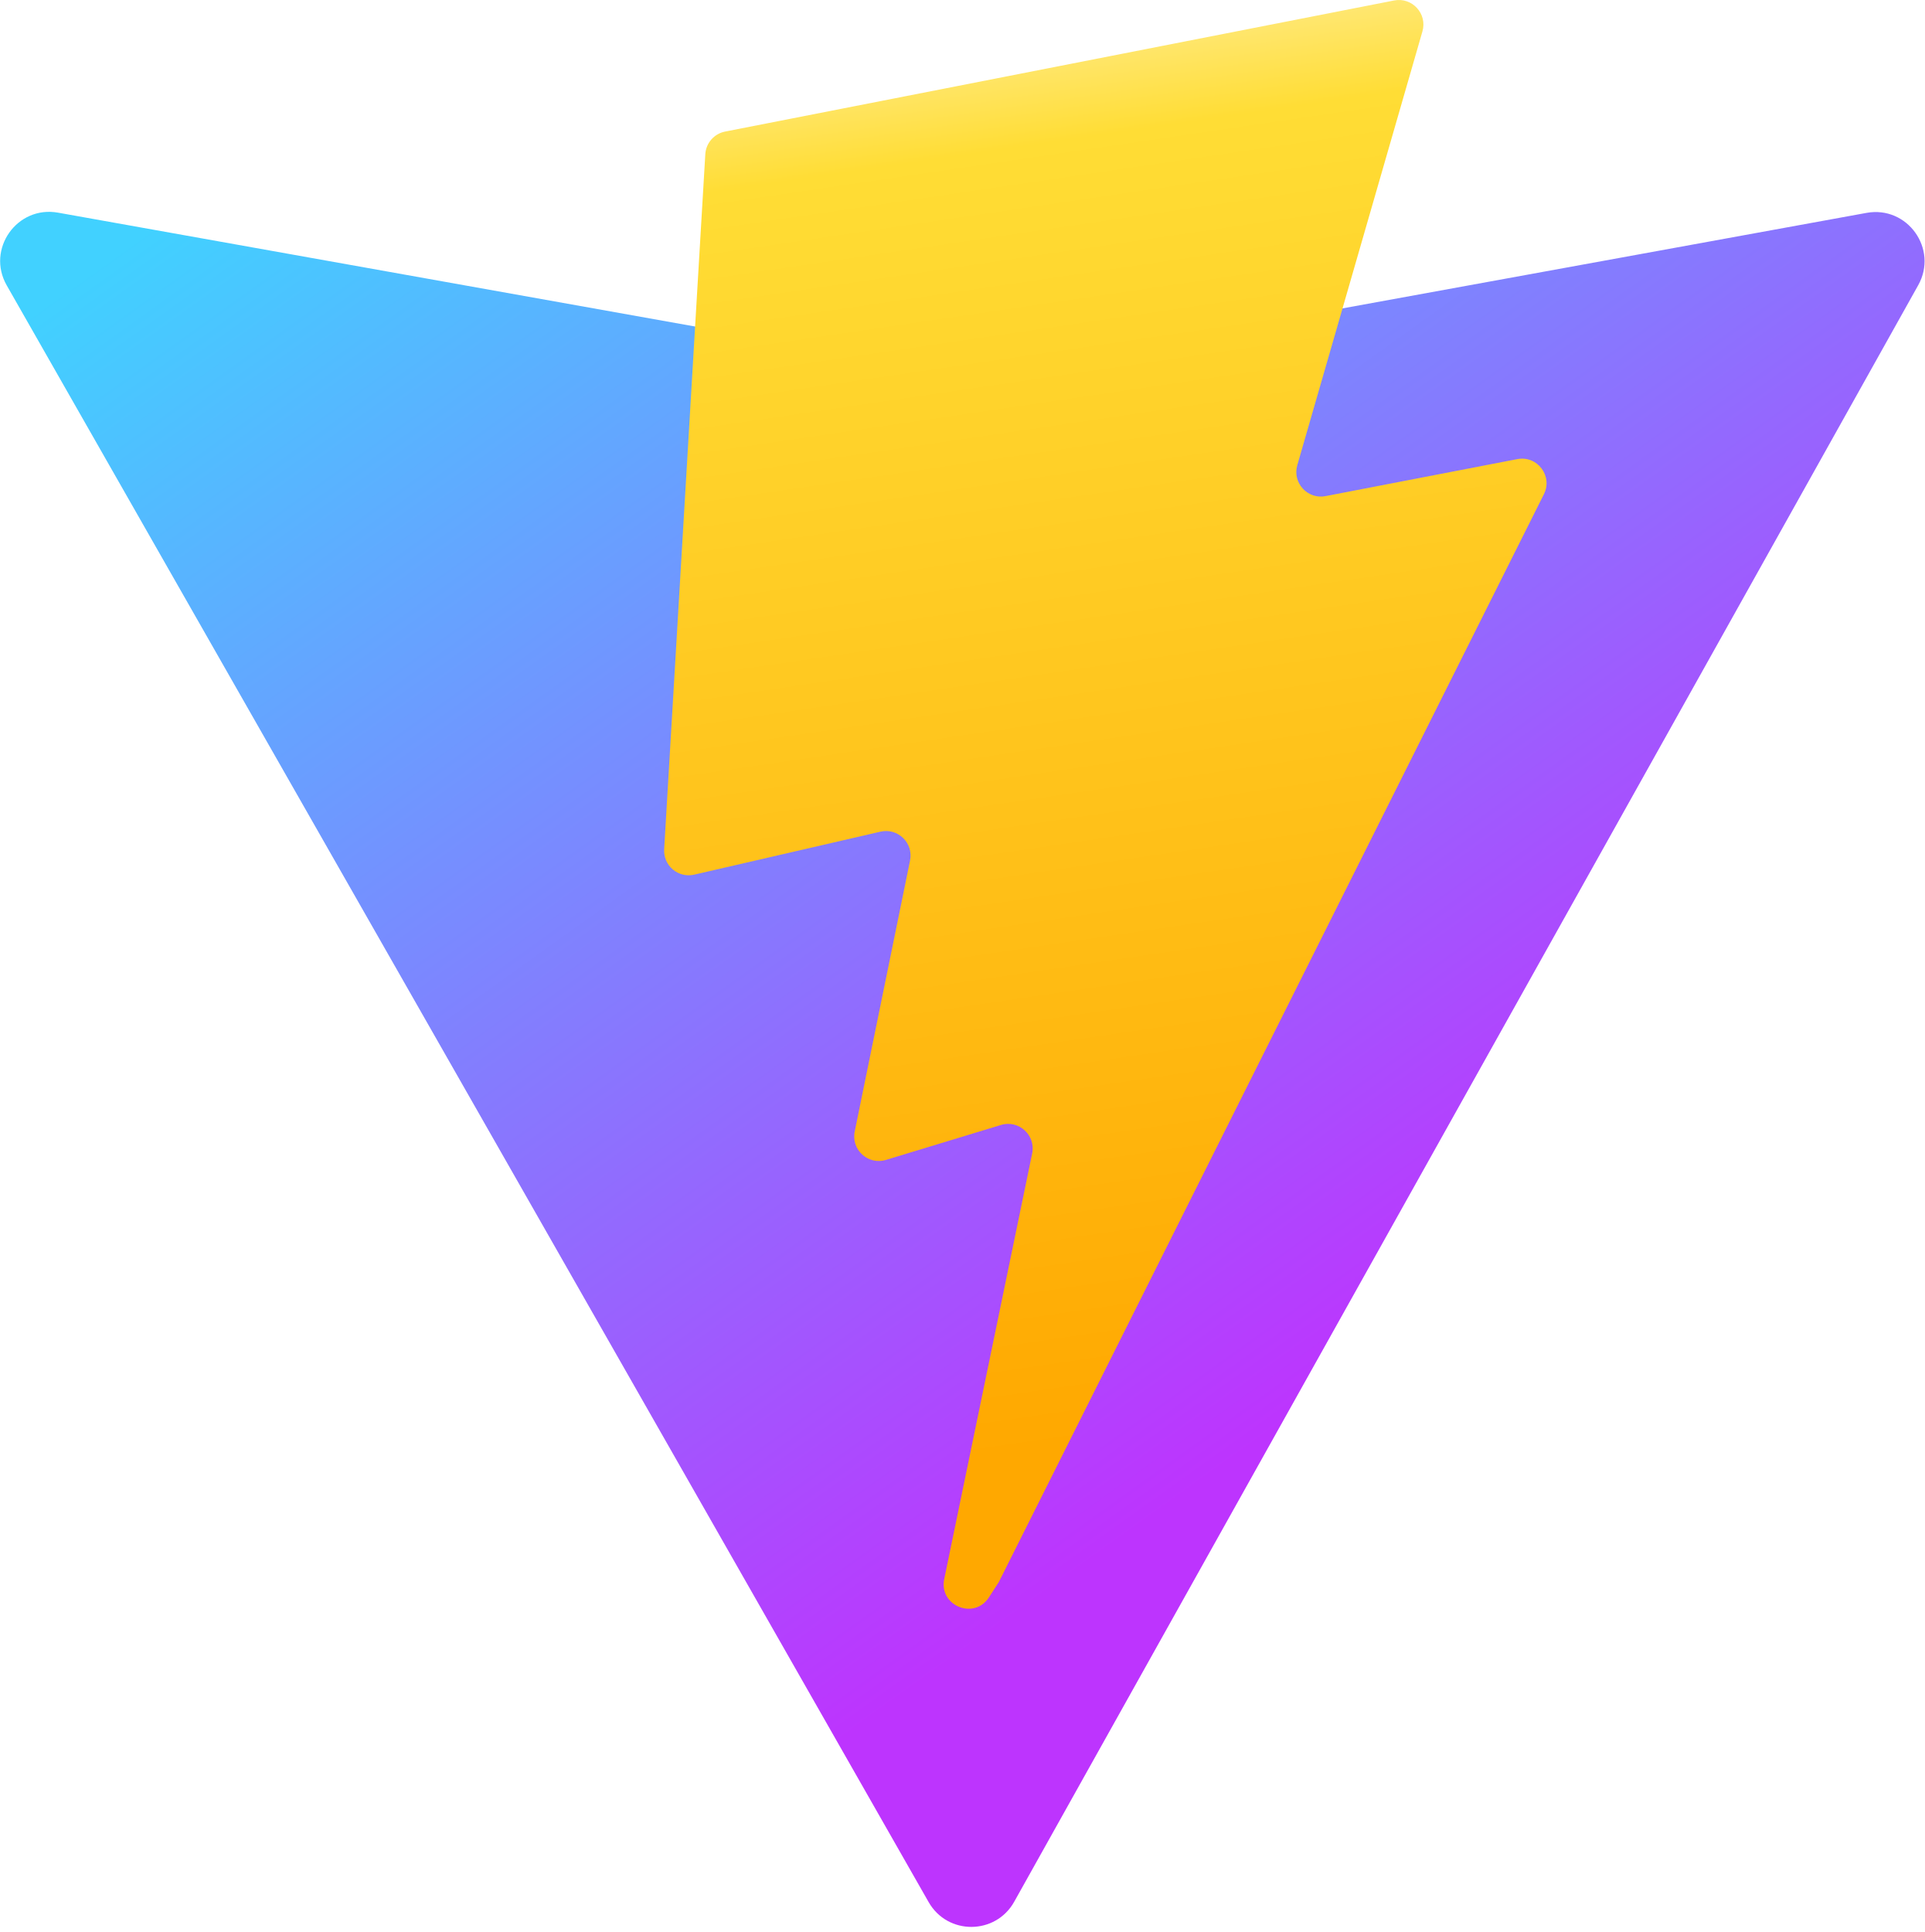
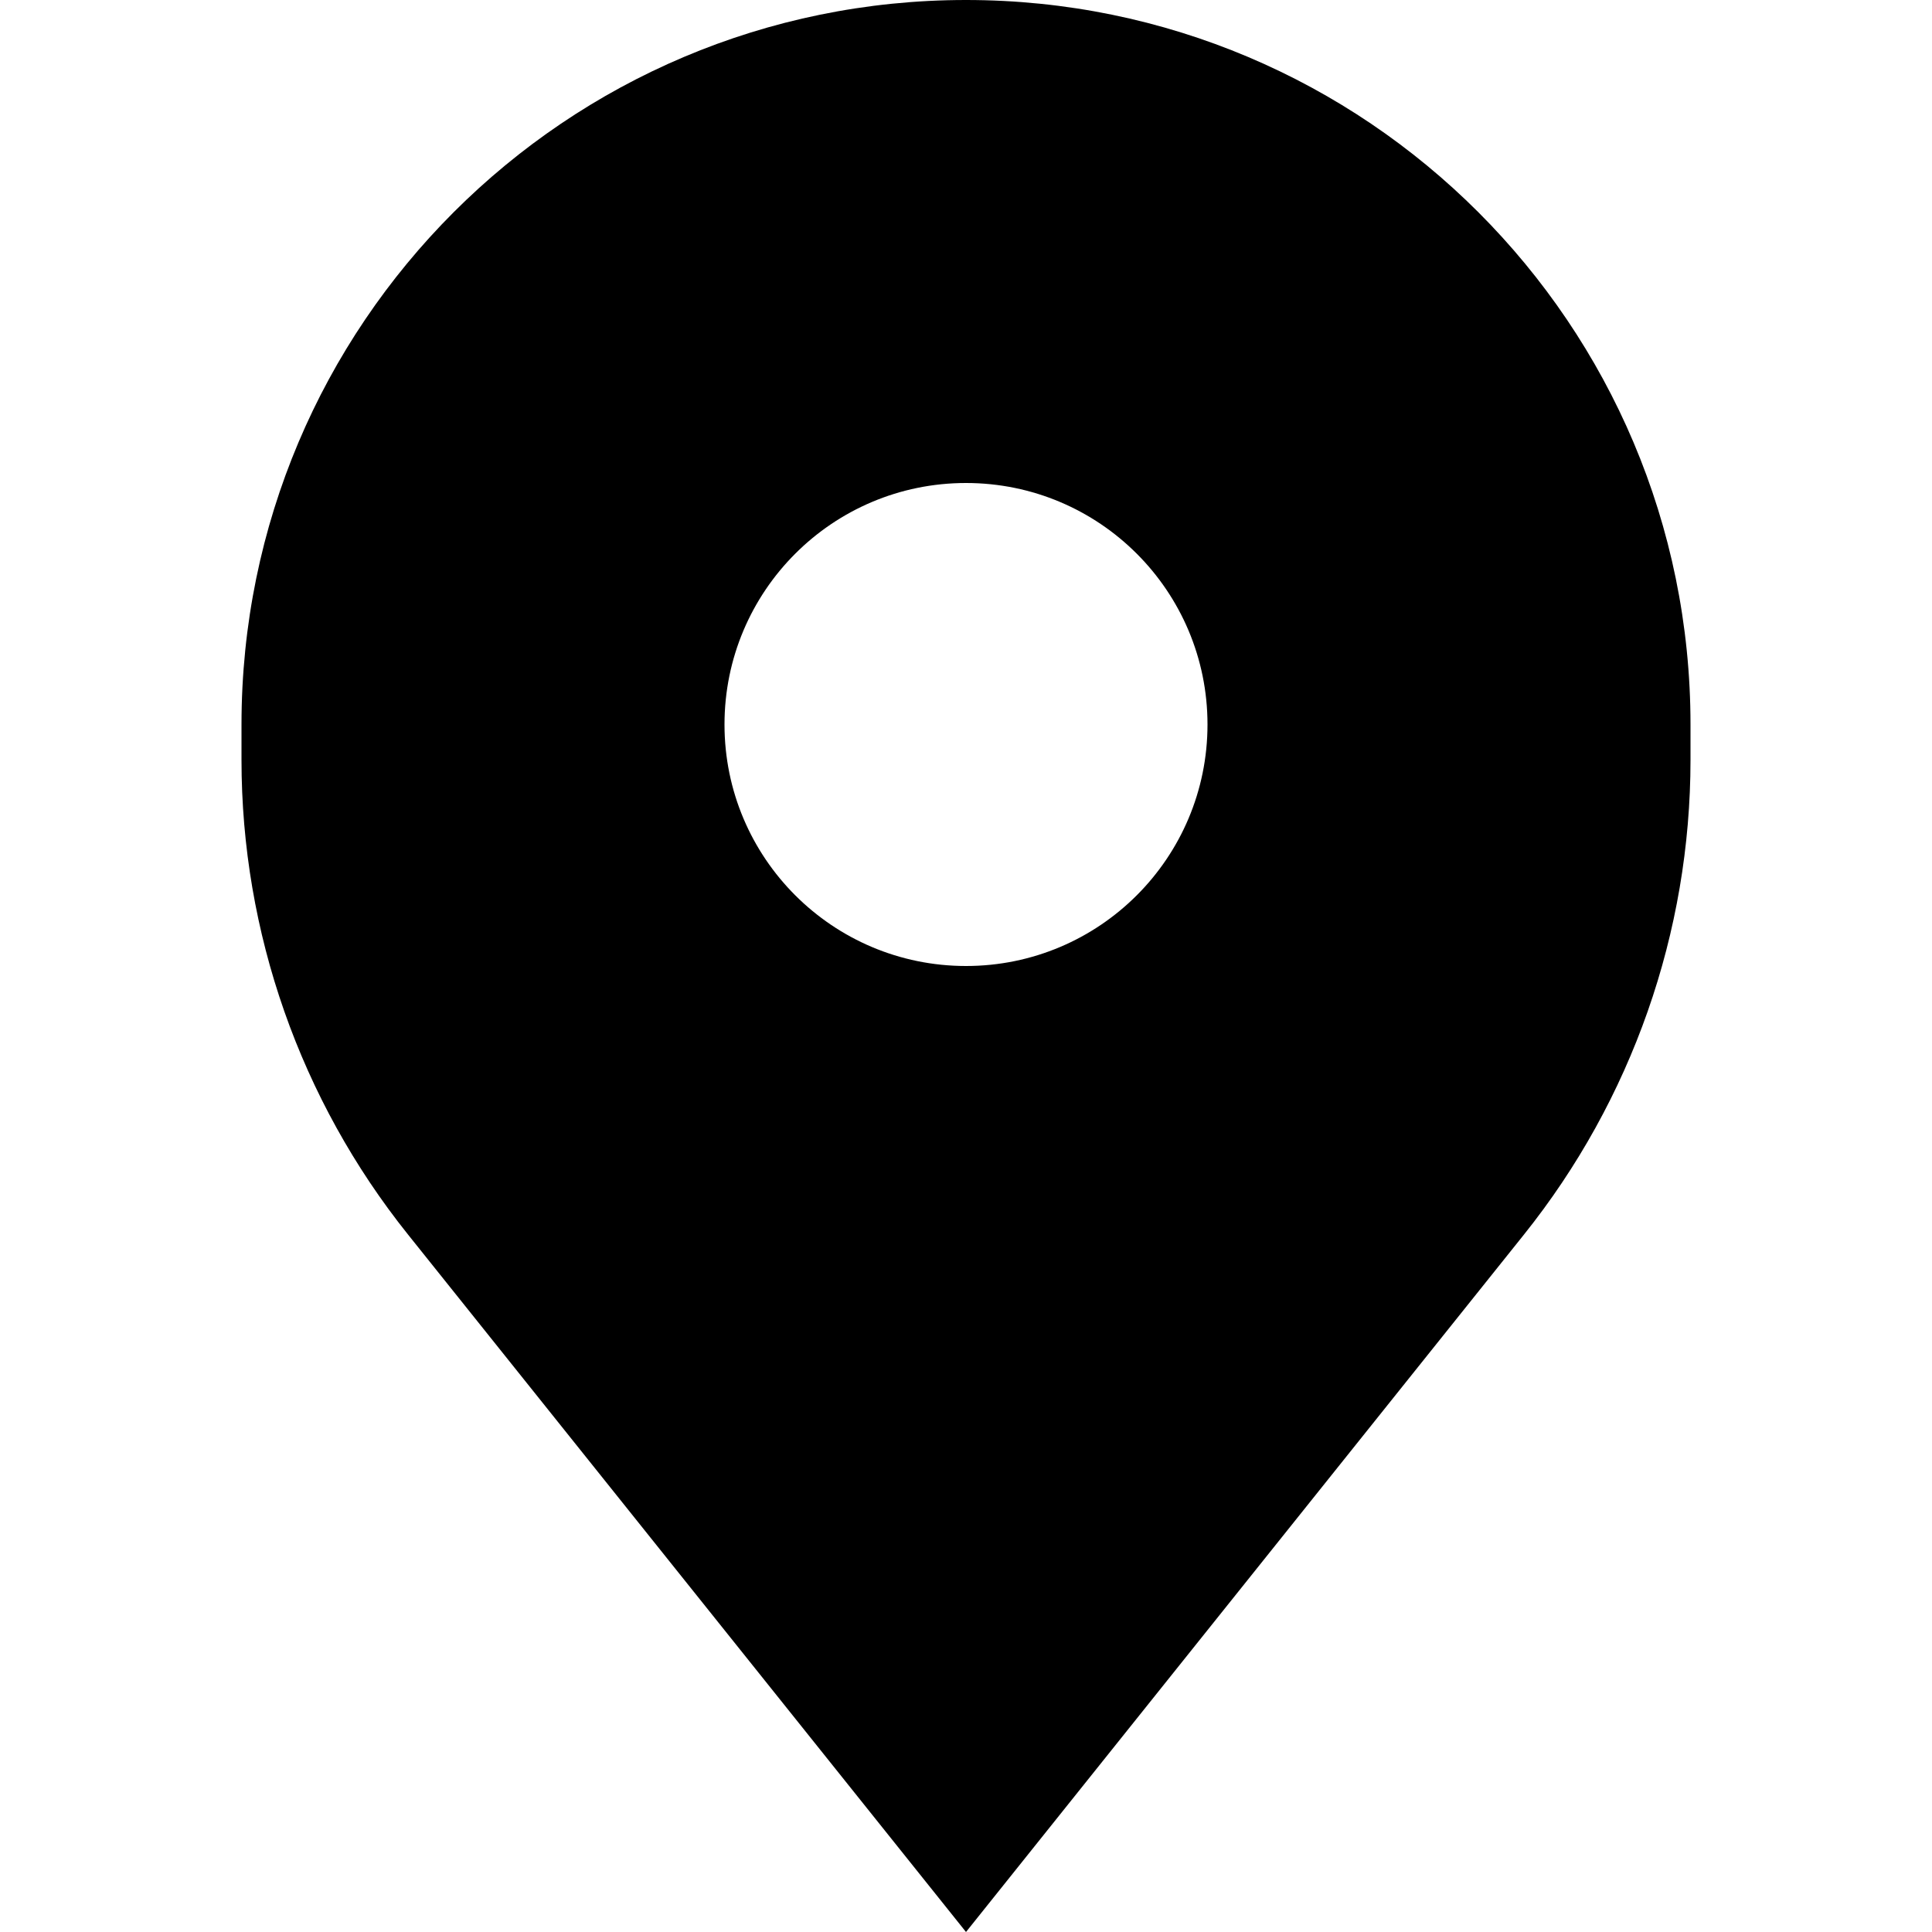
- <svg xmlns="http://www.w3.org/2000/svg" aria-hidden="true" role="img" class="iconify iconify--logos" width="31.88" height="32" preserveAspectRatio="xMidYMid meet" viewBox="0 0 256 257">
-   <defs>
-     <linearGradient id="IconifyId1813088fe1fbc01fb466" x1="-.828%" x2="57.636%" y1="7.652%" y2="78.411%">
-       <stop offset="0%" stop-color="#41D1FF" />
-       <stop offset="100%" stop-color="#BD34FE" />
-     </linearGradient>
-     <linearGradient id="IconifyId1813088fe1fbc01fb467" x1="43.376%" x2="50.316%" y1="2.242%" y2="89.03%">
-       <stop offset="0%" stop-color="#FFEA83" />
-       <stop offset="8.333%" stop-color="#FFDD35" />
-       <stop offset="100%" stop-color="#FFA800" />
-     </linearGradient>
-   </defs>
-   <path fill="url(#IconifyId1813088fe1fbc01fb466)" d="M255.153 37.938L134.897 252.976c-2.483 4.44-8.862 4.466-11.382.048L.875 37.958c-2.746-4.814 1.371-10.646 6.827-9.67l120.385 21.517a6.537 6.537 0 0 0 2.322-.004l117.867-21.483c5.438-.991 9.574 4.796 6.877 9.62Z" />
-   <path fill="url(#IconifyId1813088fe1fbc01fb467)" d="M185.432.063L96.44 17.501a3.268 3.268 0 0 0-2.634 3.014l-5.474 92.456a3.268 3.268 0 0 0 3.997 3.378l24.777-5.718c2.318-.535 4.413 1.507 3.936 3.838l-7.361 36.047c-.495 2.426 1.782 4.5 4.151 3.78l15.304-4.649c2.372-.72 4.652 1.36 4.15 3.788l-11.698 56.621c-.732 3.542 3.979 5.473 5.943 2.437l1.313-2.028l72.516-144.72c1.215-2.423-.88-5.186-3.54-4.672l-25.505 4.922c-2.396.462-4.435-1.77-3.759-4.114l16.646-57.705c.677-2.35-1.37-4.583-3.769-4.113Z" />
+ <svg xmlns="http://www.w3.org/2000/svg" width="800px" height="800px" viewBox="0 0 16 16" fill="none">
+   <path fill-rule="evenodd" clip-rule="evenodd" d="M3.379 10.224L8 16L12.621 10.224C13.514 9.108 14 7.722 14 6.293V6C14 2.686 11.314 0 8 0C4.686 0 2 2.686 2 6V6.293C2 7.722 2.486 9.108 3.379 10.224ZM8 8C9.105 8 10 7.105 10 6C10 4.895 9.105 4 8 4C6.895 4 6 4.895 6 6C6 7.105 6.895 8 8 8Z" fill="#000000" />
</svg>
